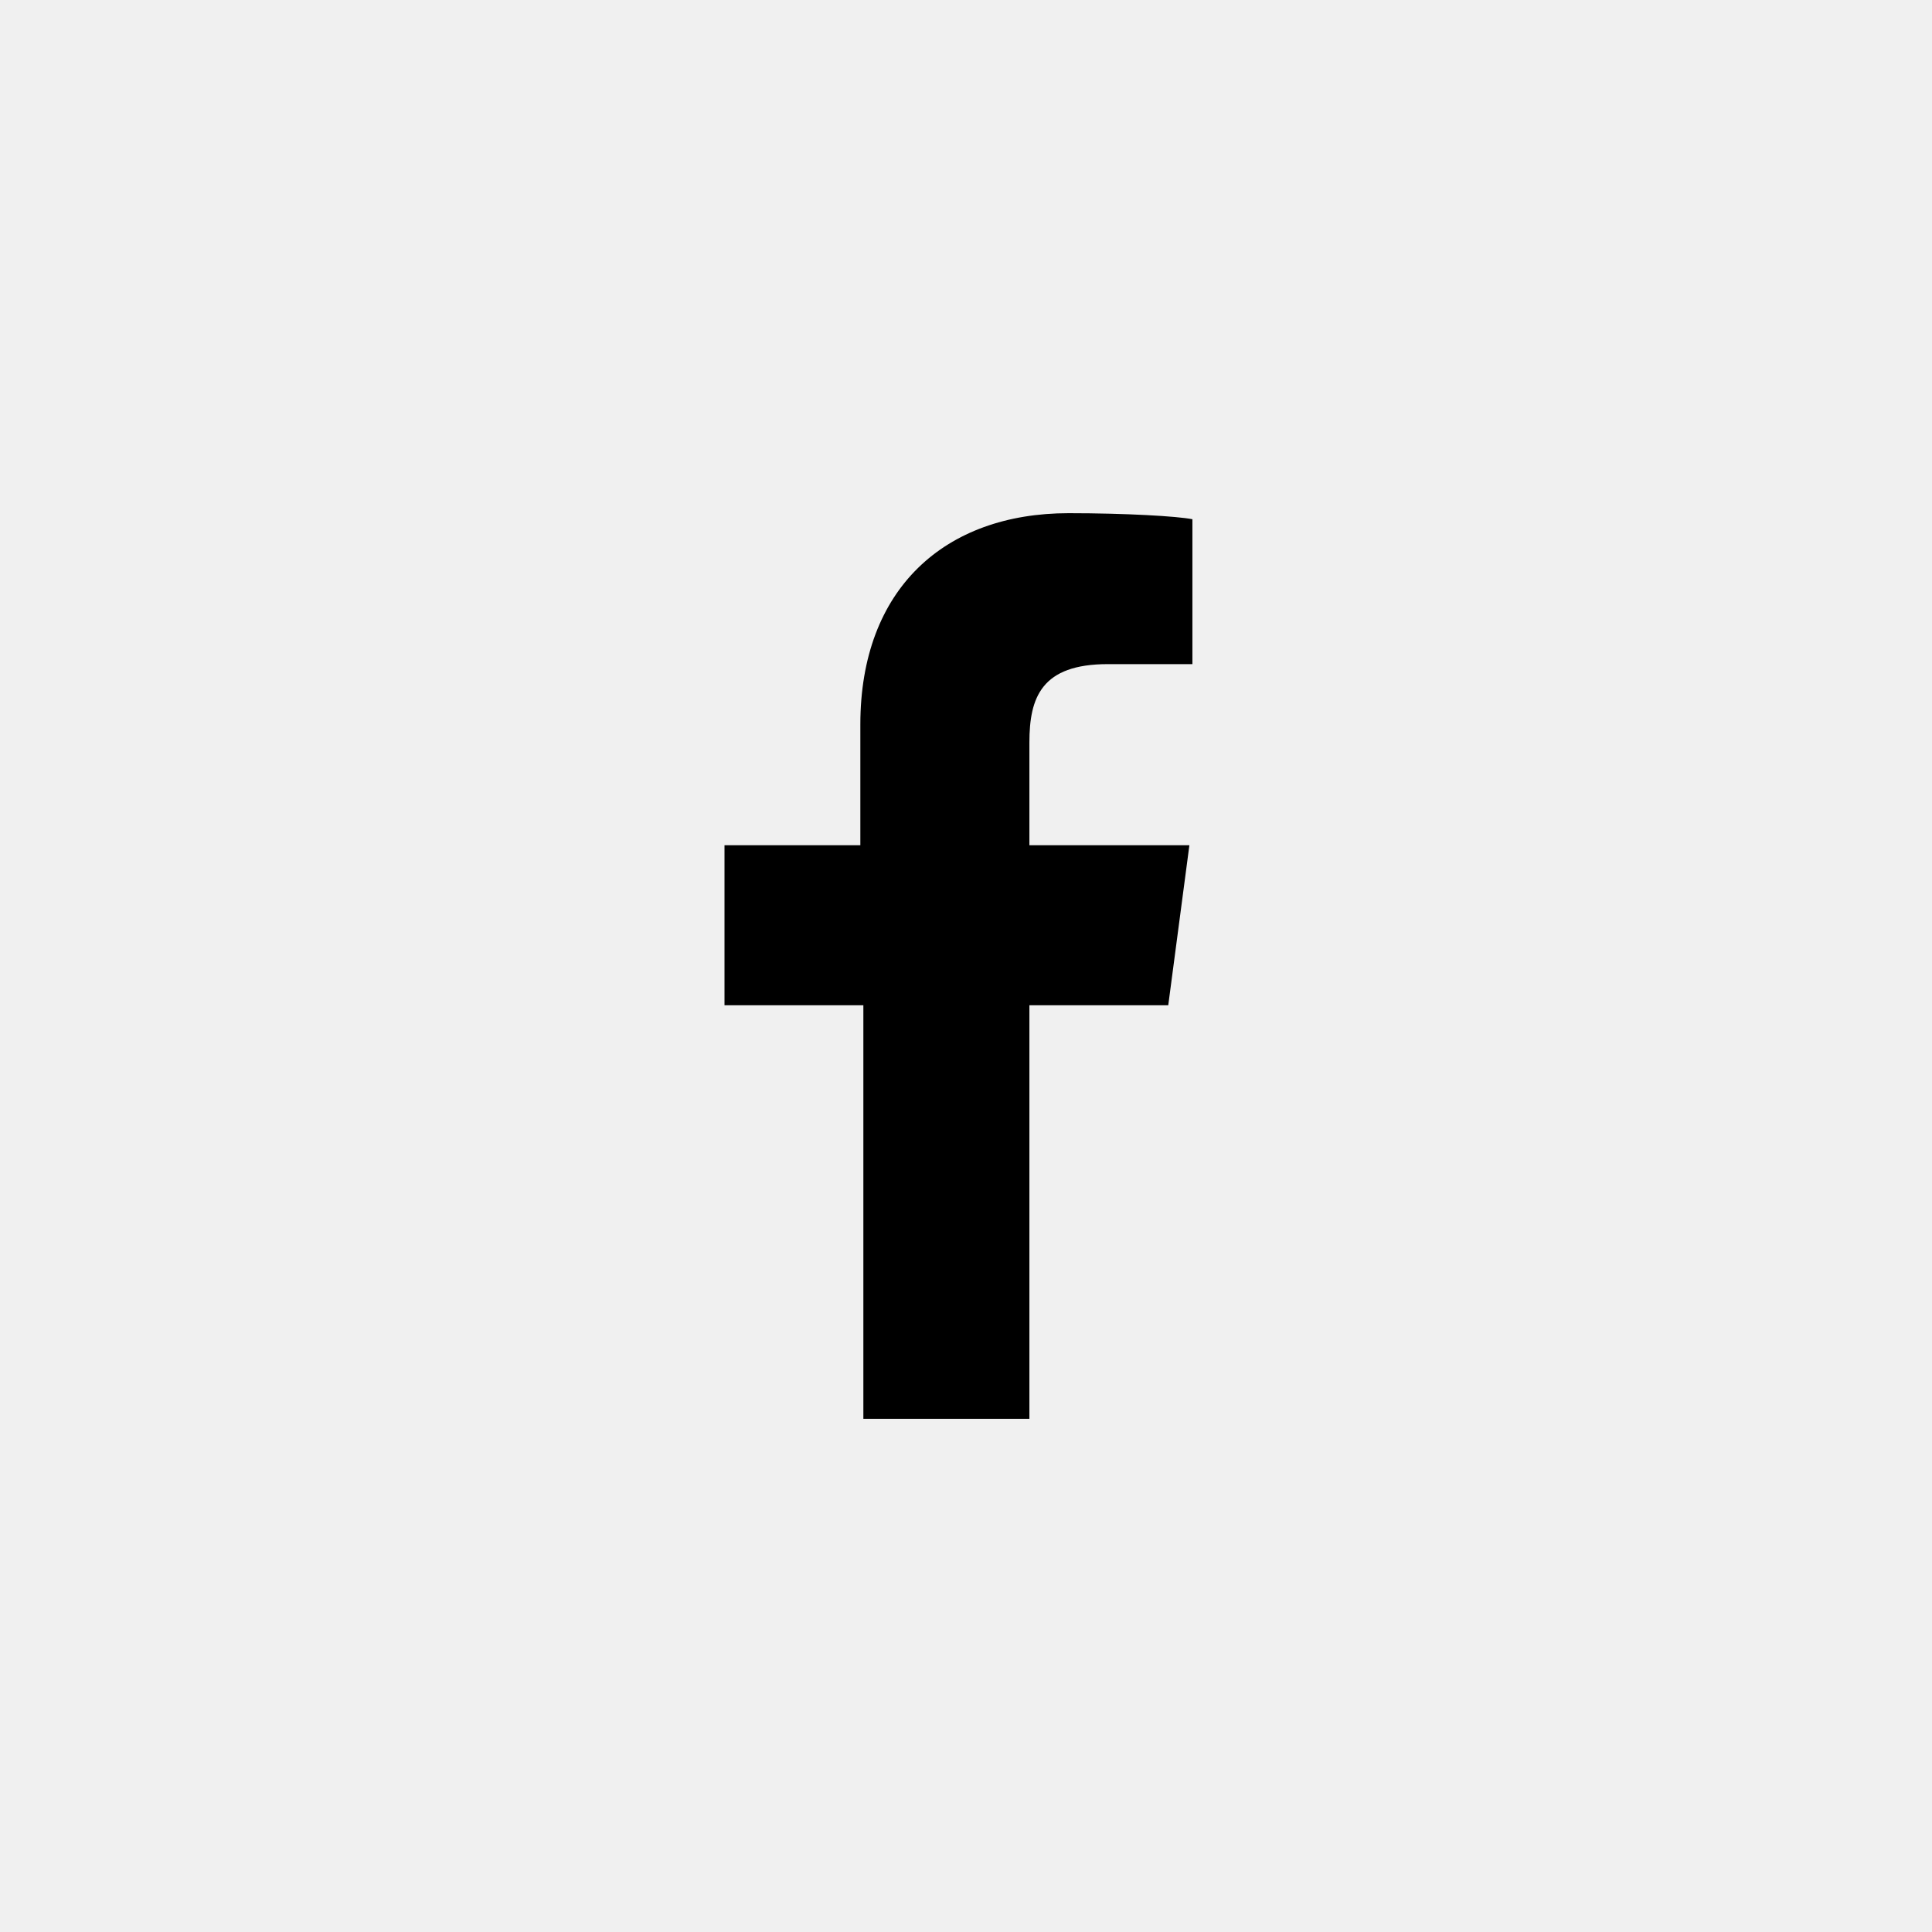
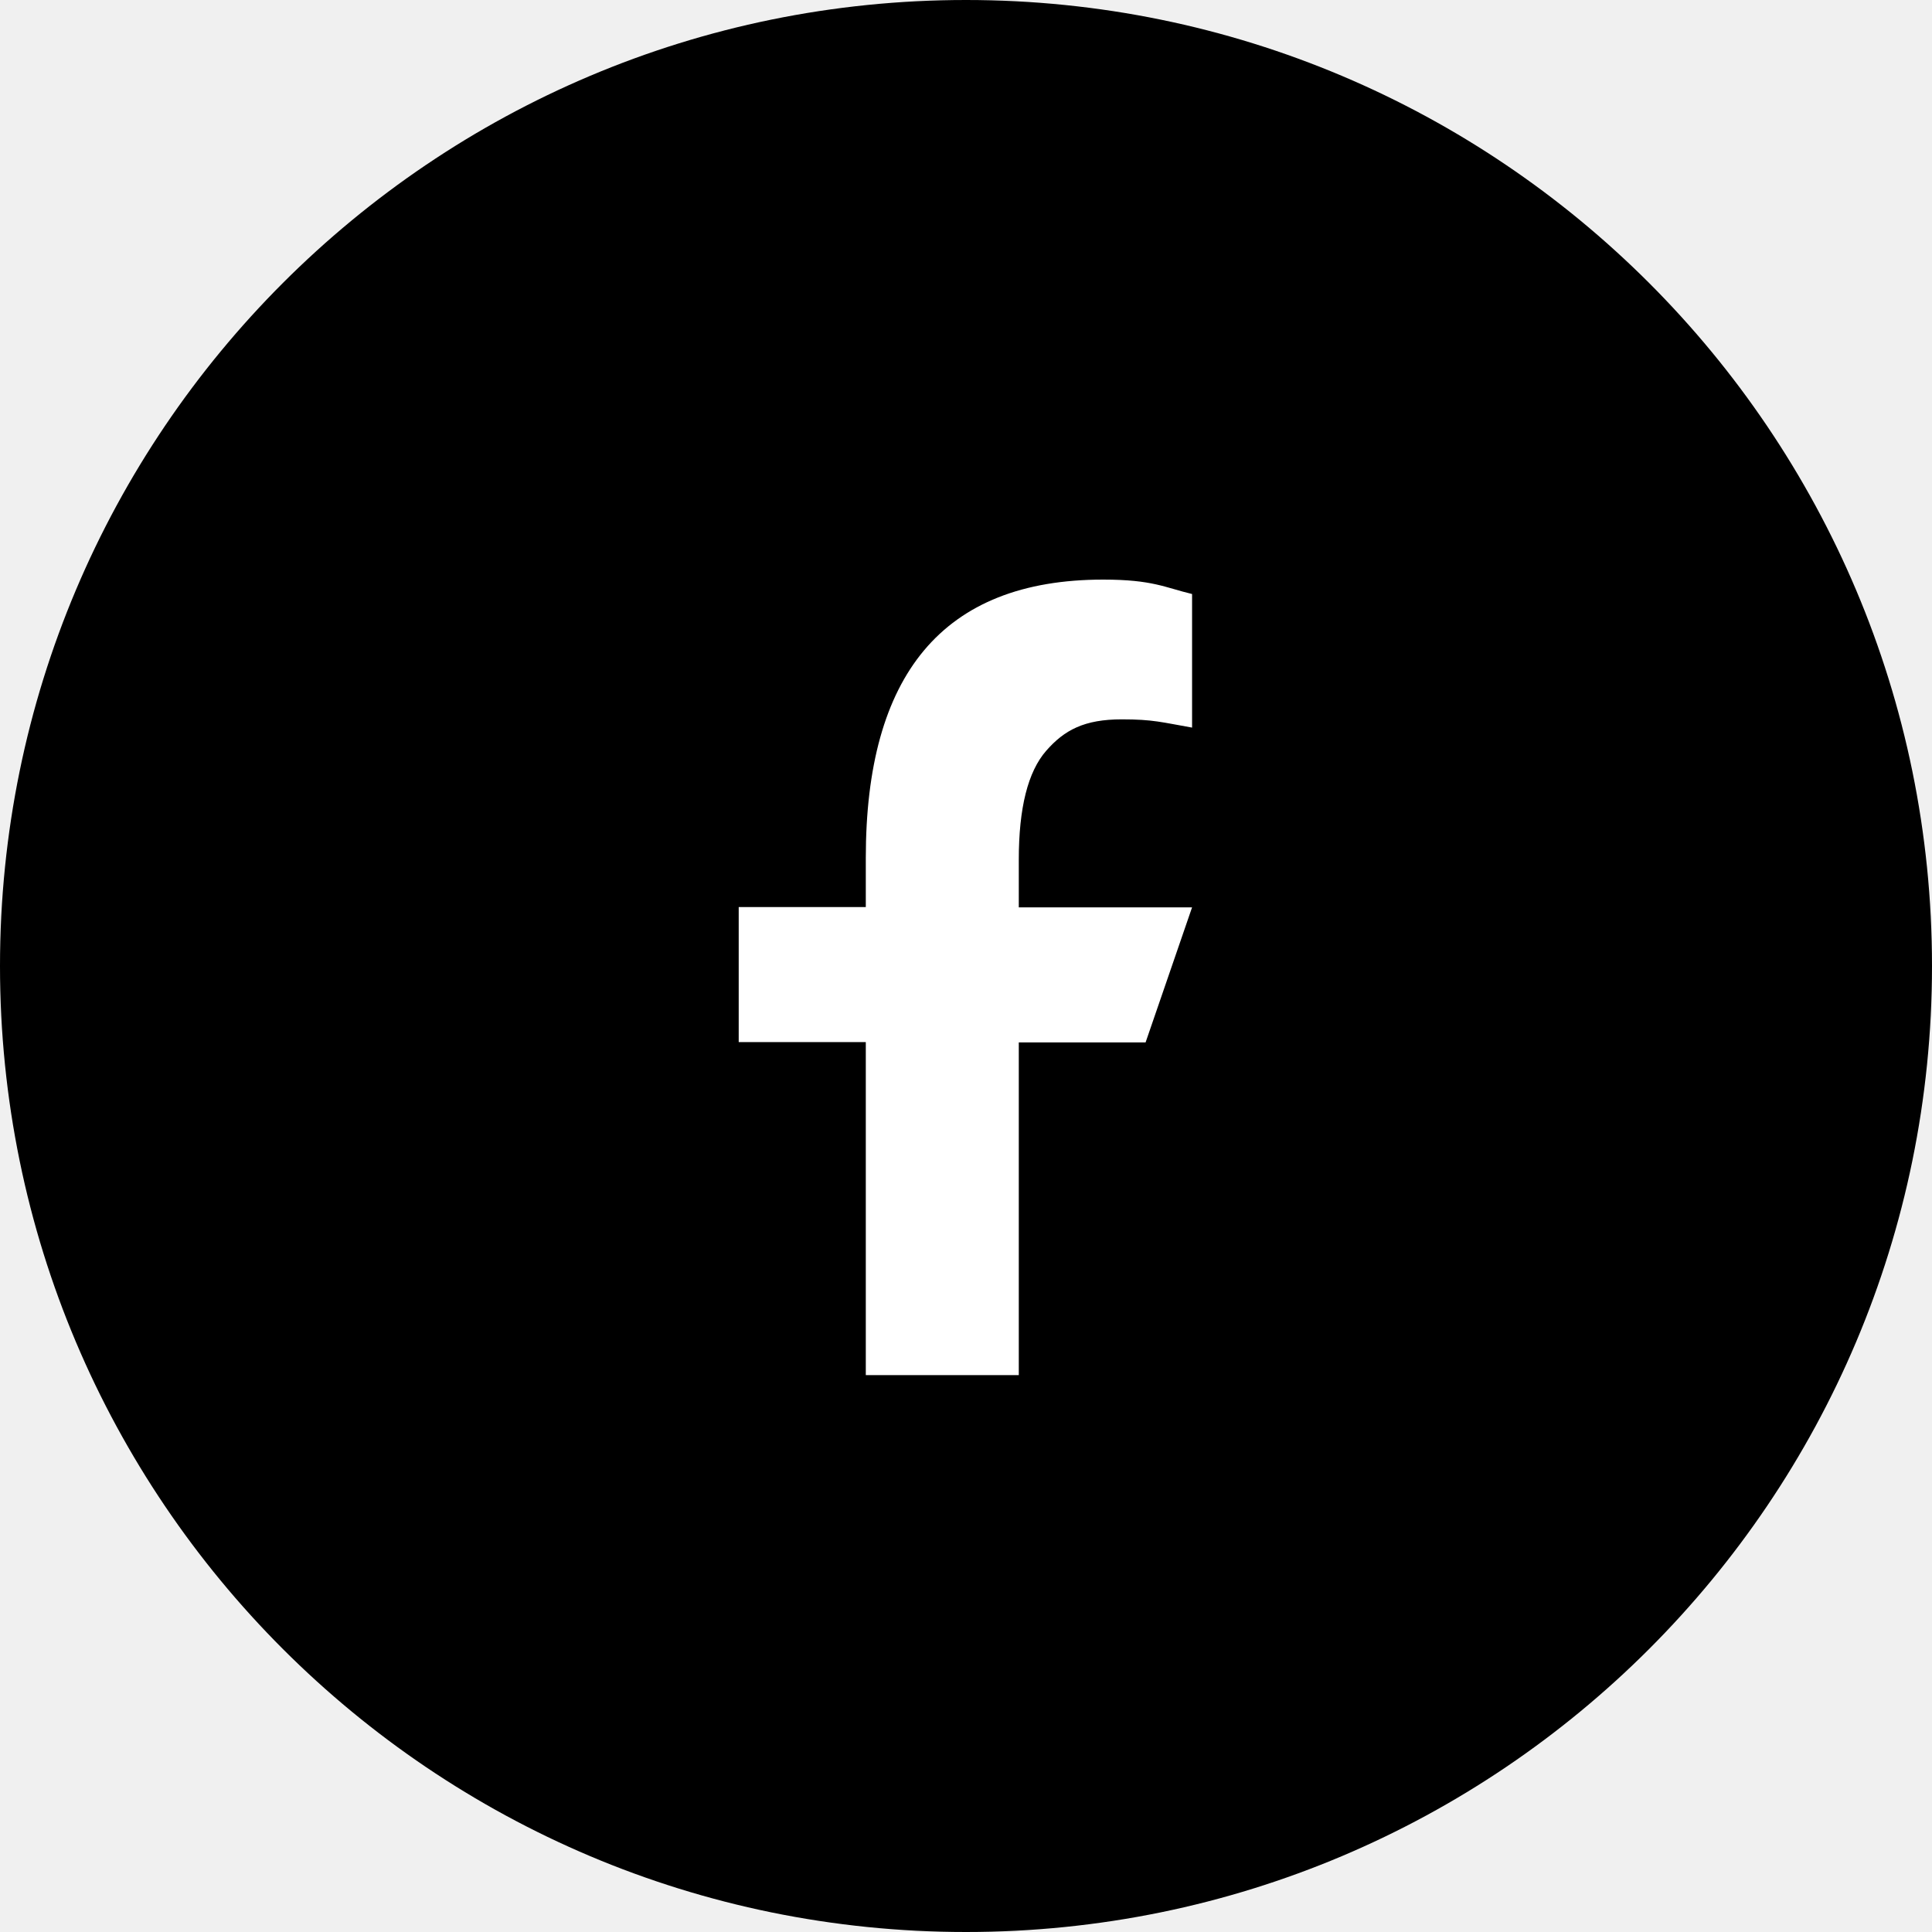
- <svg xmlns="http://www.w3.org/2000/svg" version="1.1" viewBox="0 0 64 64">
-   <path fill="#000" d="M34.1,47V33.3h4.6l0.7-5.3h-5.3v-3.4c0-1.5,0.4-2.6,2.6-2.6l2.8,0v-4.8c-0.5-0.1-2.2-0.2-4.1-0.2 c-4.1,0-6.9,2.5-6.9,7V28H24v5.3h4.6V47H34.1z">
-     </path>
+ <svg xmlns="http://www.w3.org/2000/svg" width="170" height="170" viewBox="0 0 170 170" fill="none">
+   <circle cx="85" cy="85" r="85" fill="black" />
+   <path d="M89.645 91.695V121H76.183V91.695H65V79.813H76.183V75.49C76.183 59.439 82.888 51 97.075 51C101.424 51 102.511 51.699 104.893 52.269V64.022C102.226 63.556 101.476 63.297 98.706 63.297C95.418 63.297 93.657 64.229 92.052 66.067C90.448 67.905 89.645 71.089 89.645 75.645V79.839H104.893L100.803 91.721H89.645V91.695Z" fill="white" />
</svg>
